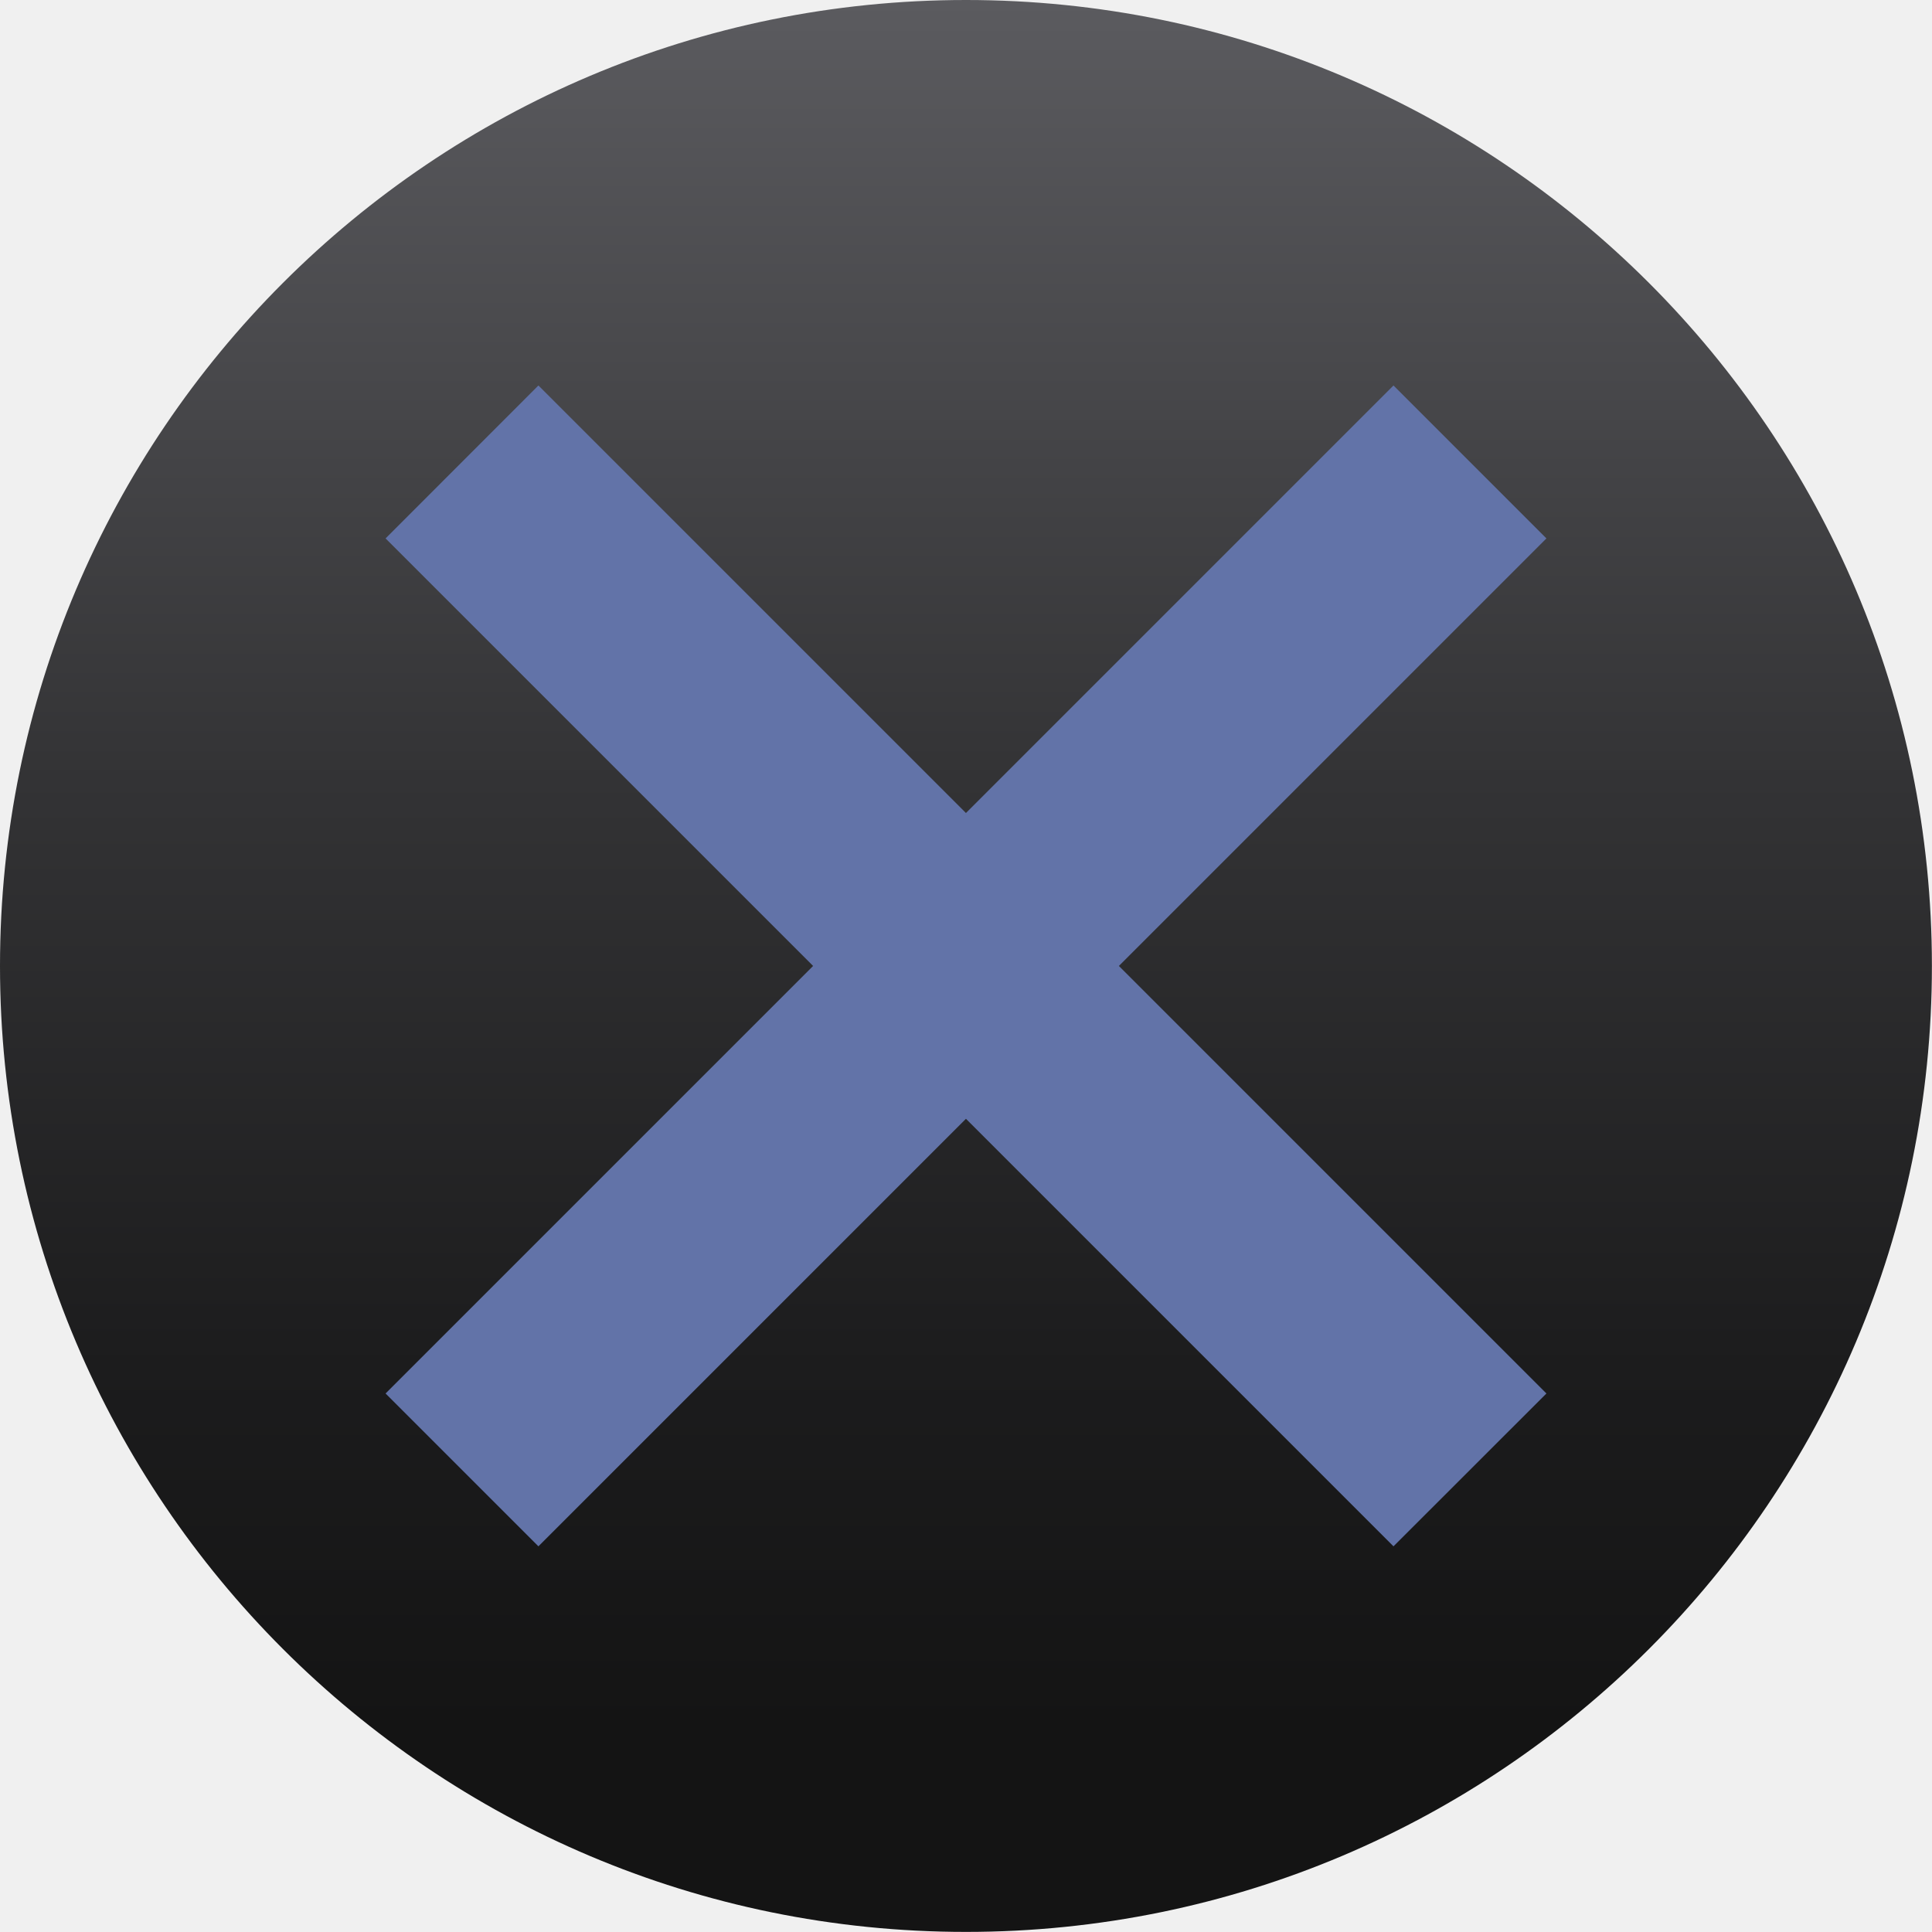
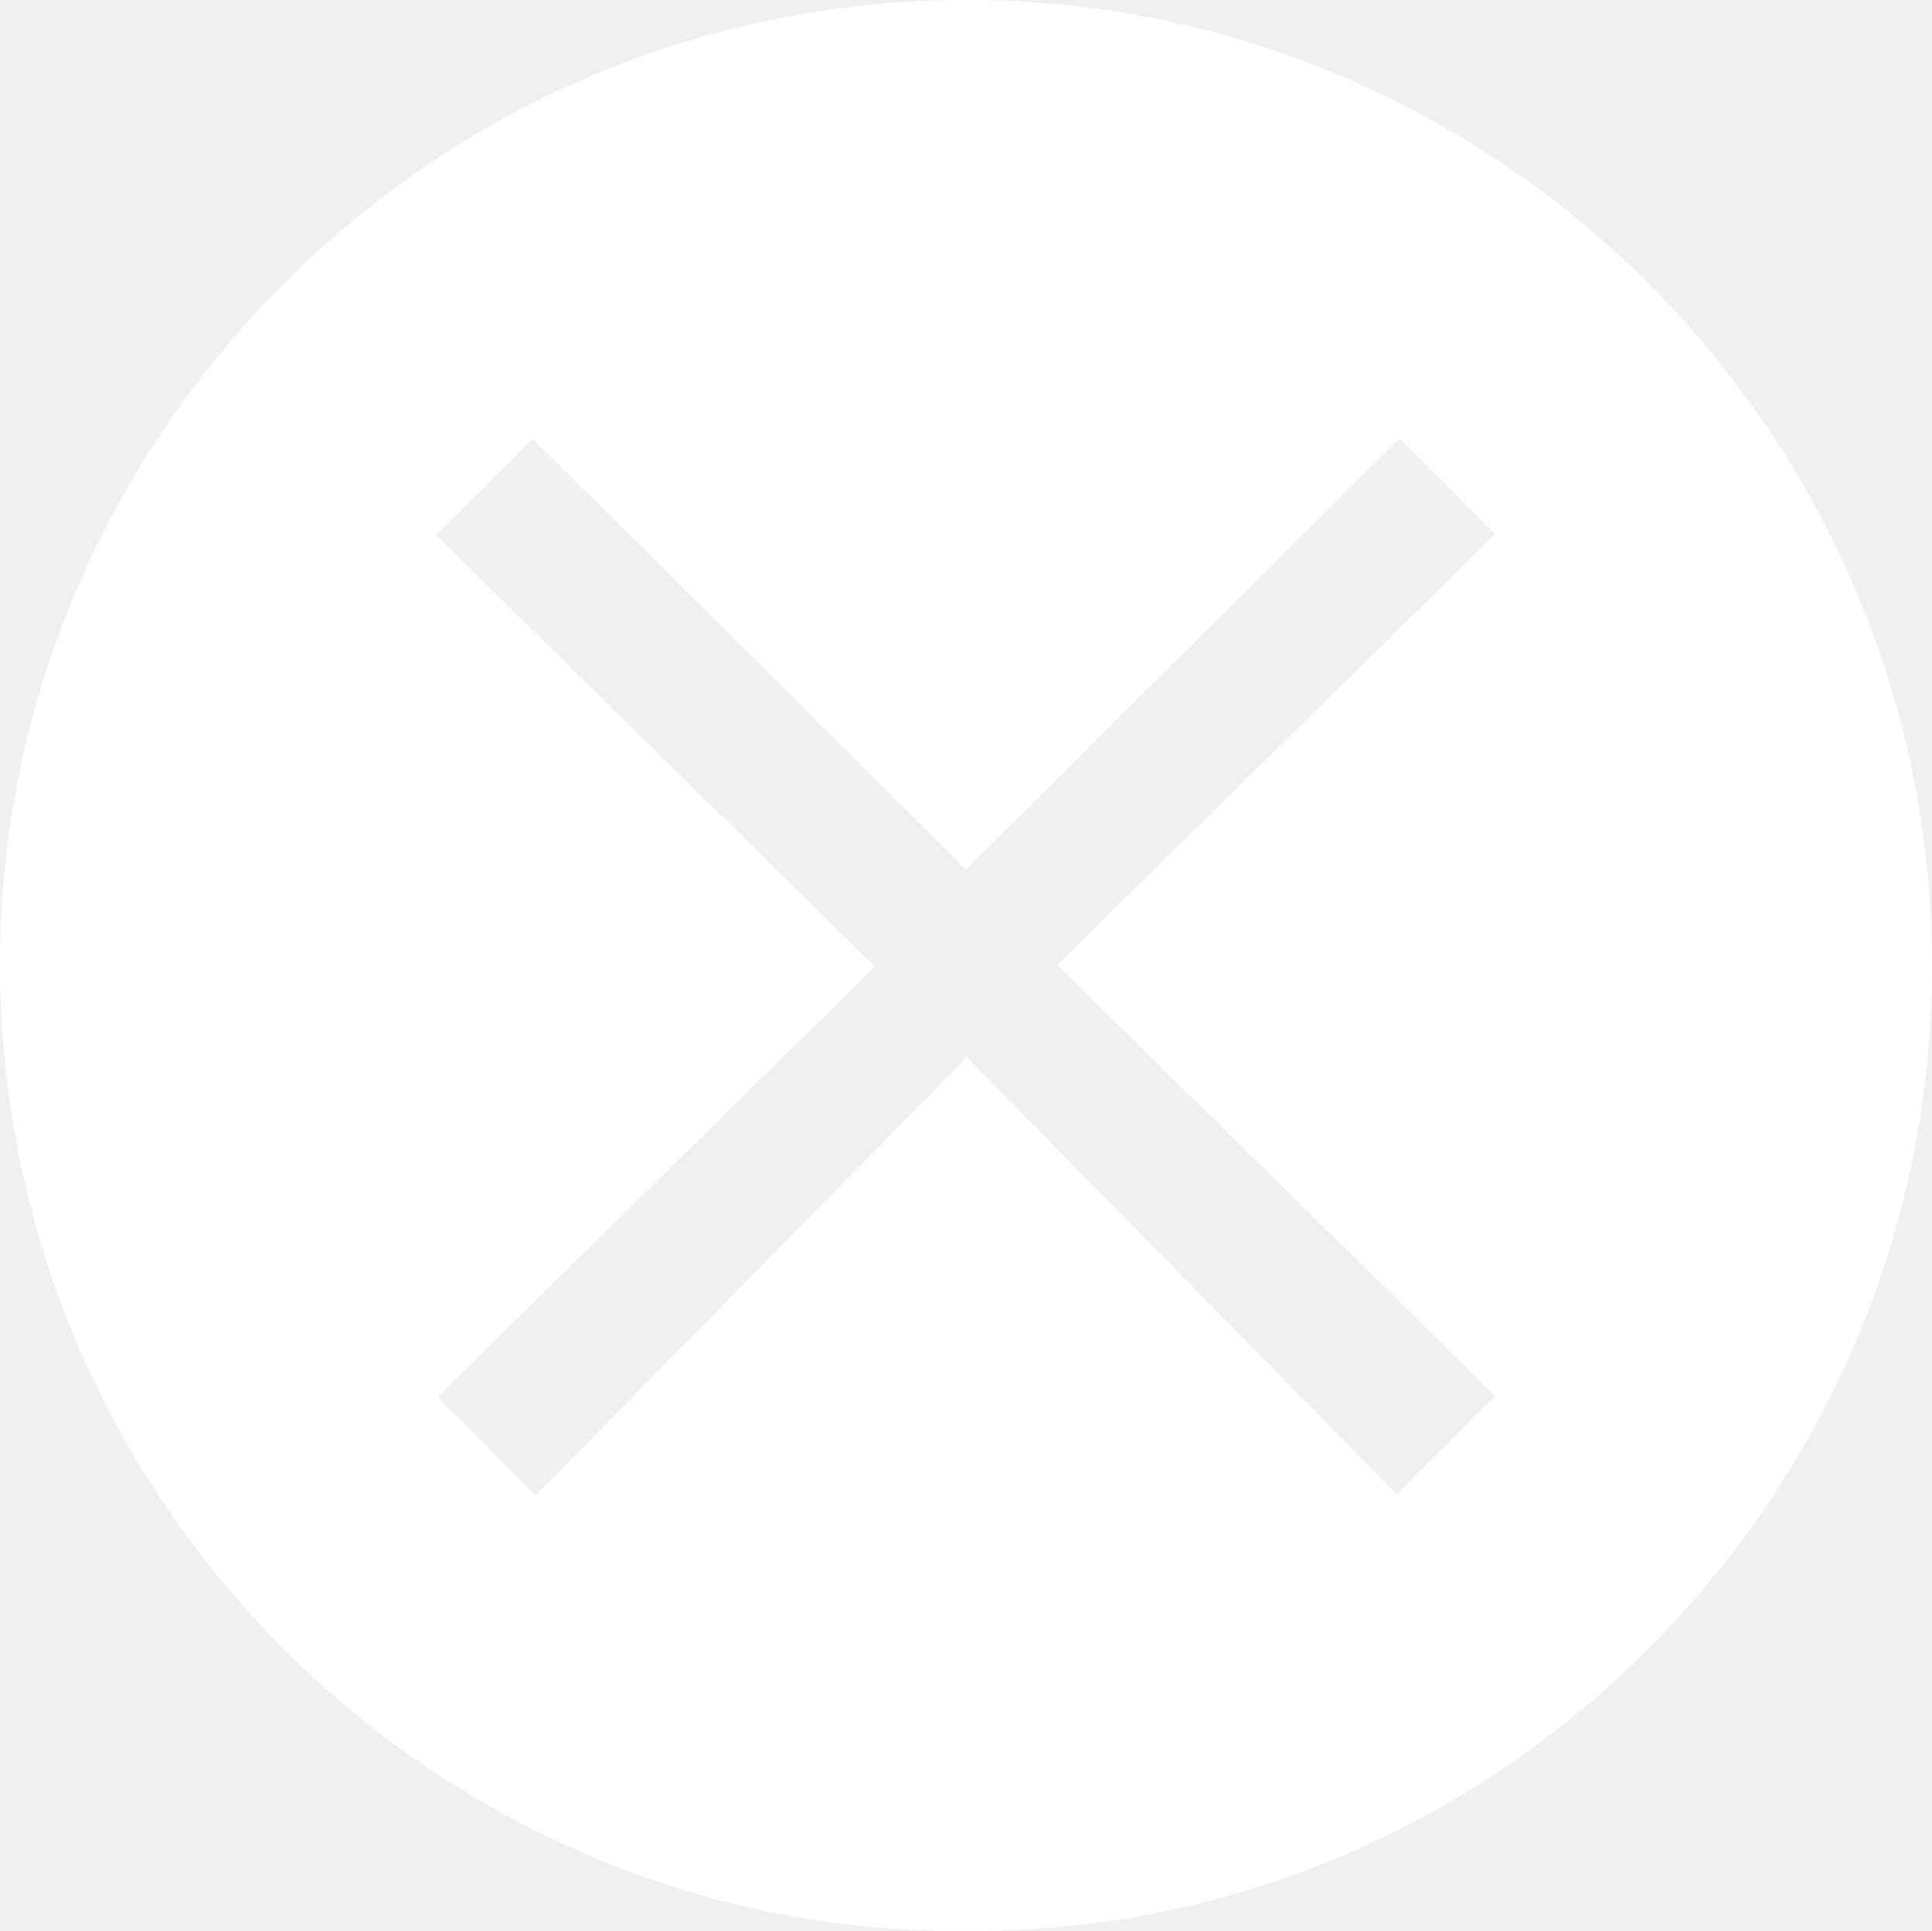
- <svg xmlns="http://www.w3.org/2000/svg" enable-background="new 0 0 20.123 20.122" height="20.122" viewBox="0 0 20.123 20.122" width="20.123">
-   <linearGradient id="a" gradientUnits="userSpaceOnUse" x1="10.062" x2="10.062" y1="0" y2="18.009">
-     <stop offset="0" stop-color="#5b5b5f" />
-     <stop offset=".023" stop-color="#59595d" />
-     <stop offset=".451" stop-color="#333335" />
-     <stop offset=".791" stop-color="#1c1c1d" />
-     <stop offset="1" stop-color="#141414" />
-   </linearGradient>
-   <circle cx="10.061" cy="10.061" fill="url(#a)" r="10.061" />
-   <path d="m16.107 5.608-1.593-1.593-4.453 4.453-4.453-4.453-1.592 1.593 4.453 4.453-4.453 4.453 1.592 1.592 4.453-4.453 4.453 4.453 1.593-1.592-4.453-4.453z" fill="#6273a8" />
+ <svg xmlns="http://www.w3.org/2000/svg" version="1.1" id="Layer_1" x="0px" y="0px" width="175.095px" height="175.014px" viewBox="0 0 175.095 175.014" enable-background="new 0 0 175.095 175.014" xml:space="preserve">
+   <path fill-rule="evenodd" clip-rule="evenodd" fill="#FFFFFF" d="M87.462,175.011c-47.885,0.377-88.327-39.496-87.448-89.14  C0.849,38.738,39.893-0.61,88.775,0.007c47.771,0.604,87.289,40.286,86.302,89.398C174.124,136.774,134.945,175.413,87.462,175.011z   M95.803,87.451c13.434-13.206,26.623-26.17,39.729-39.053c-3.026-3.026-5.816-5.815-8.679-8.677  c-13.04,12.969-26.15,26.008-39.305,39.089C74.353,65.688,61.243,52.65,48.304,39.782c-2.915,2.915-5.704,5.702-8.754,8.751  C52.62,61.386,65.79,74.337,79.292,87.614c-13.433,13.213-26.621,26.188-39.646,39.001c3.035,3.05,5.834,5.862,8.896,8.94  c12.867-13.085,25.819-26.255,39.077-39.736c13.2,13.423,26.172,26.614,38.968,39.626c3.046-3.045,5.853-5.852,8.919-8.917  C122.467,113.695,109.302,100.738,95.803,87.451z" />
</svg>
